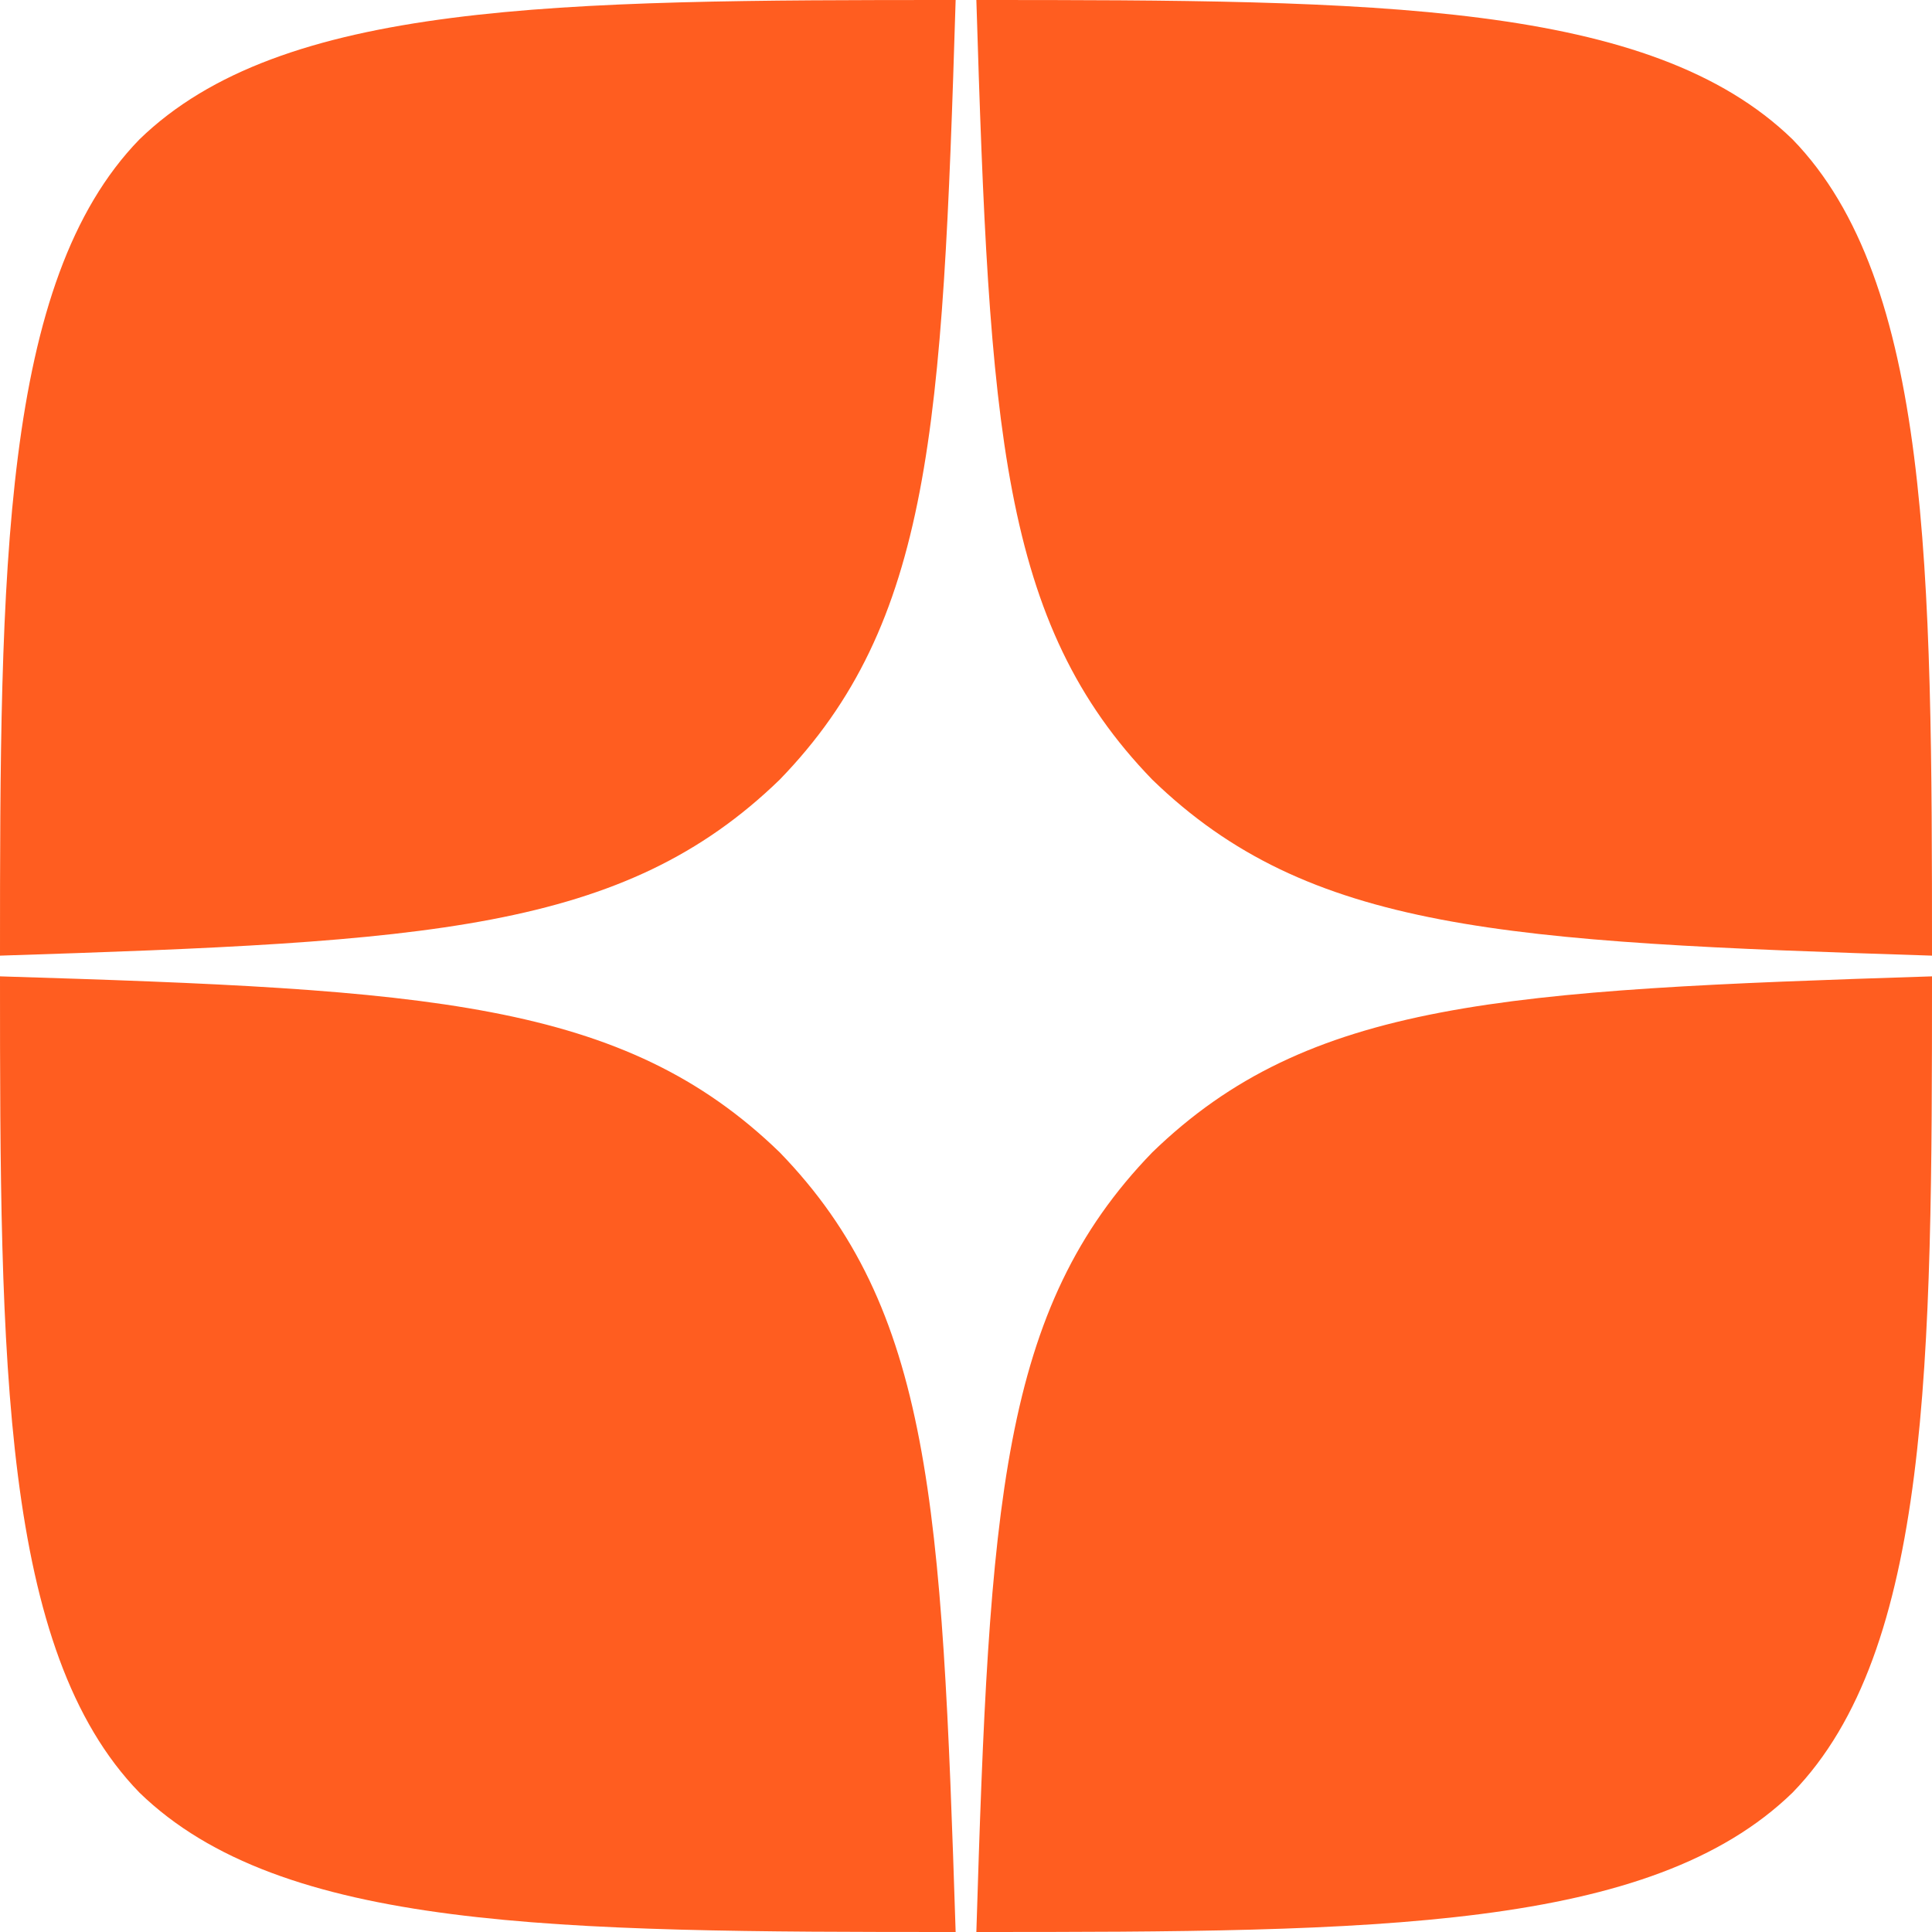
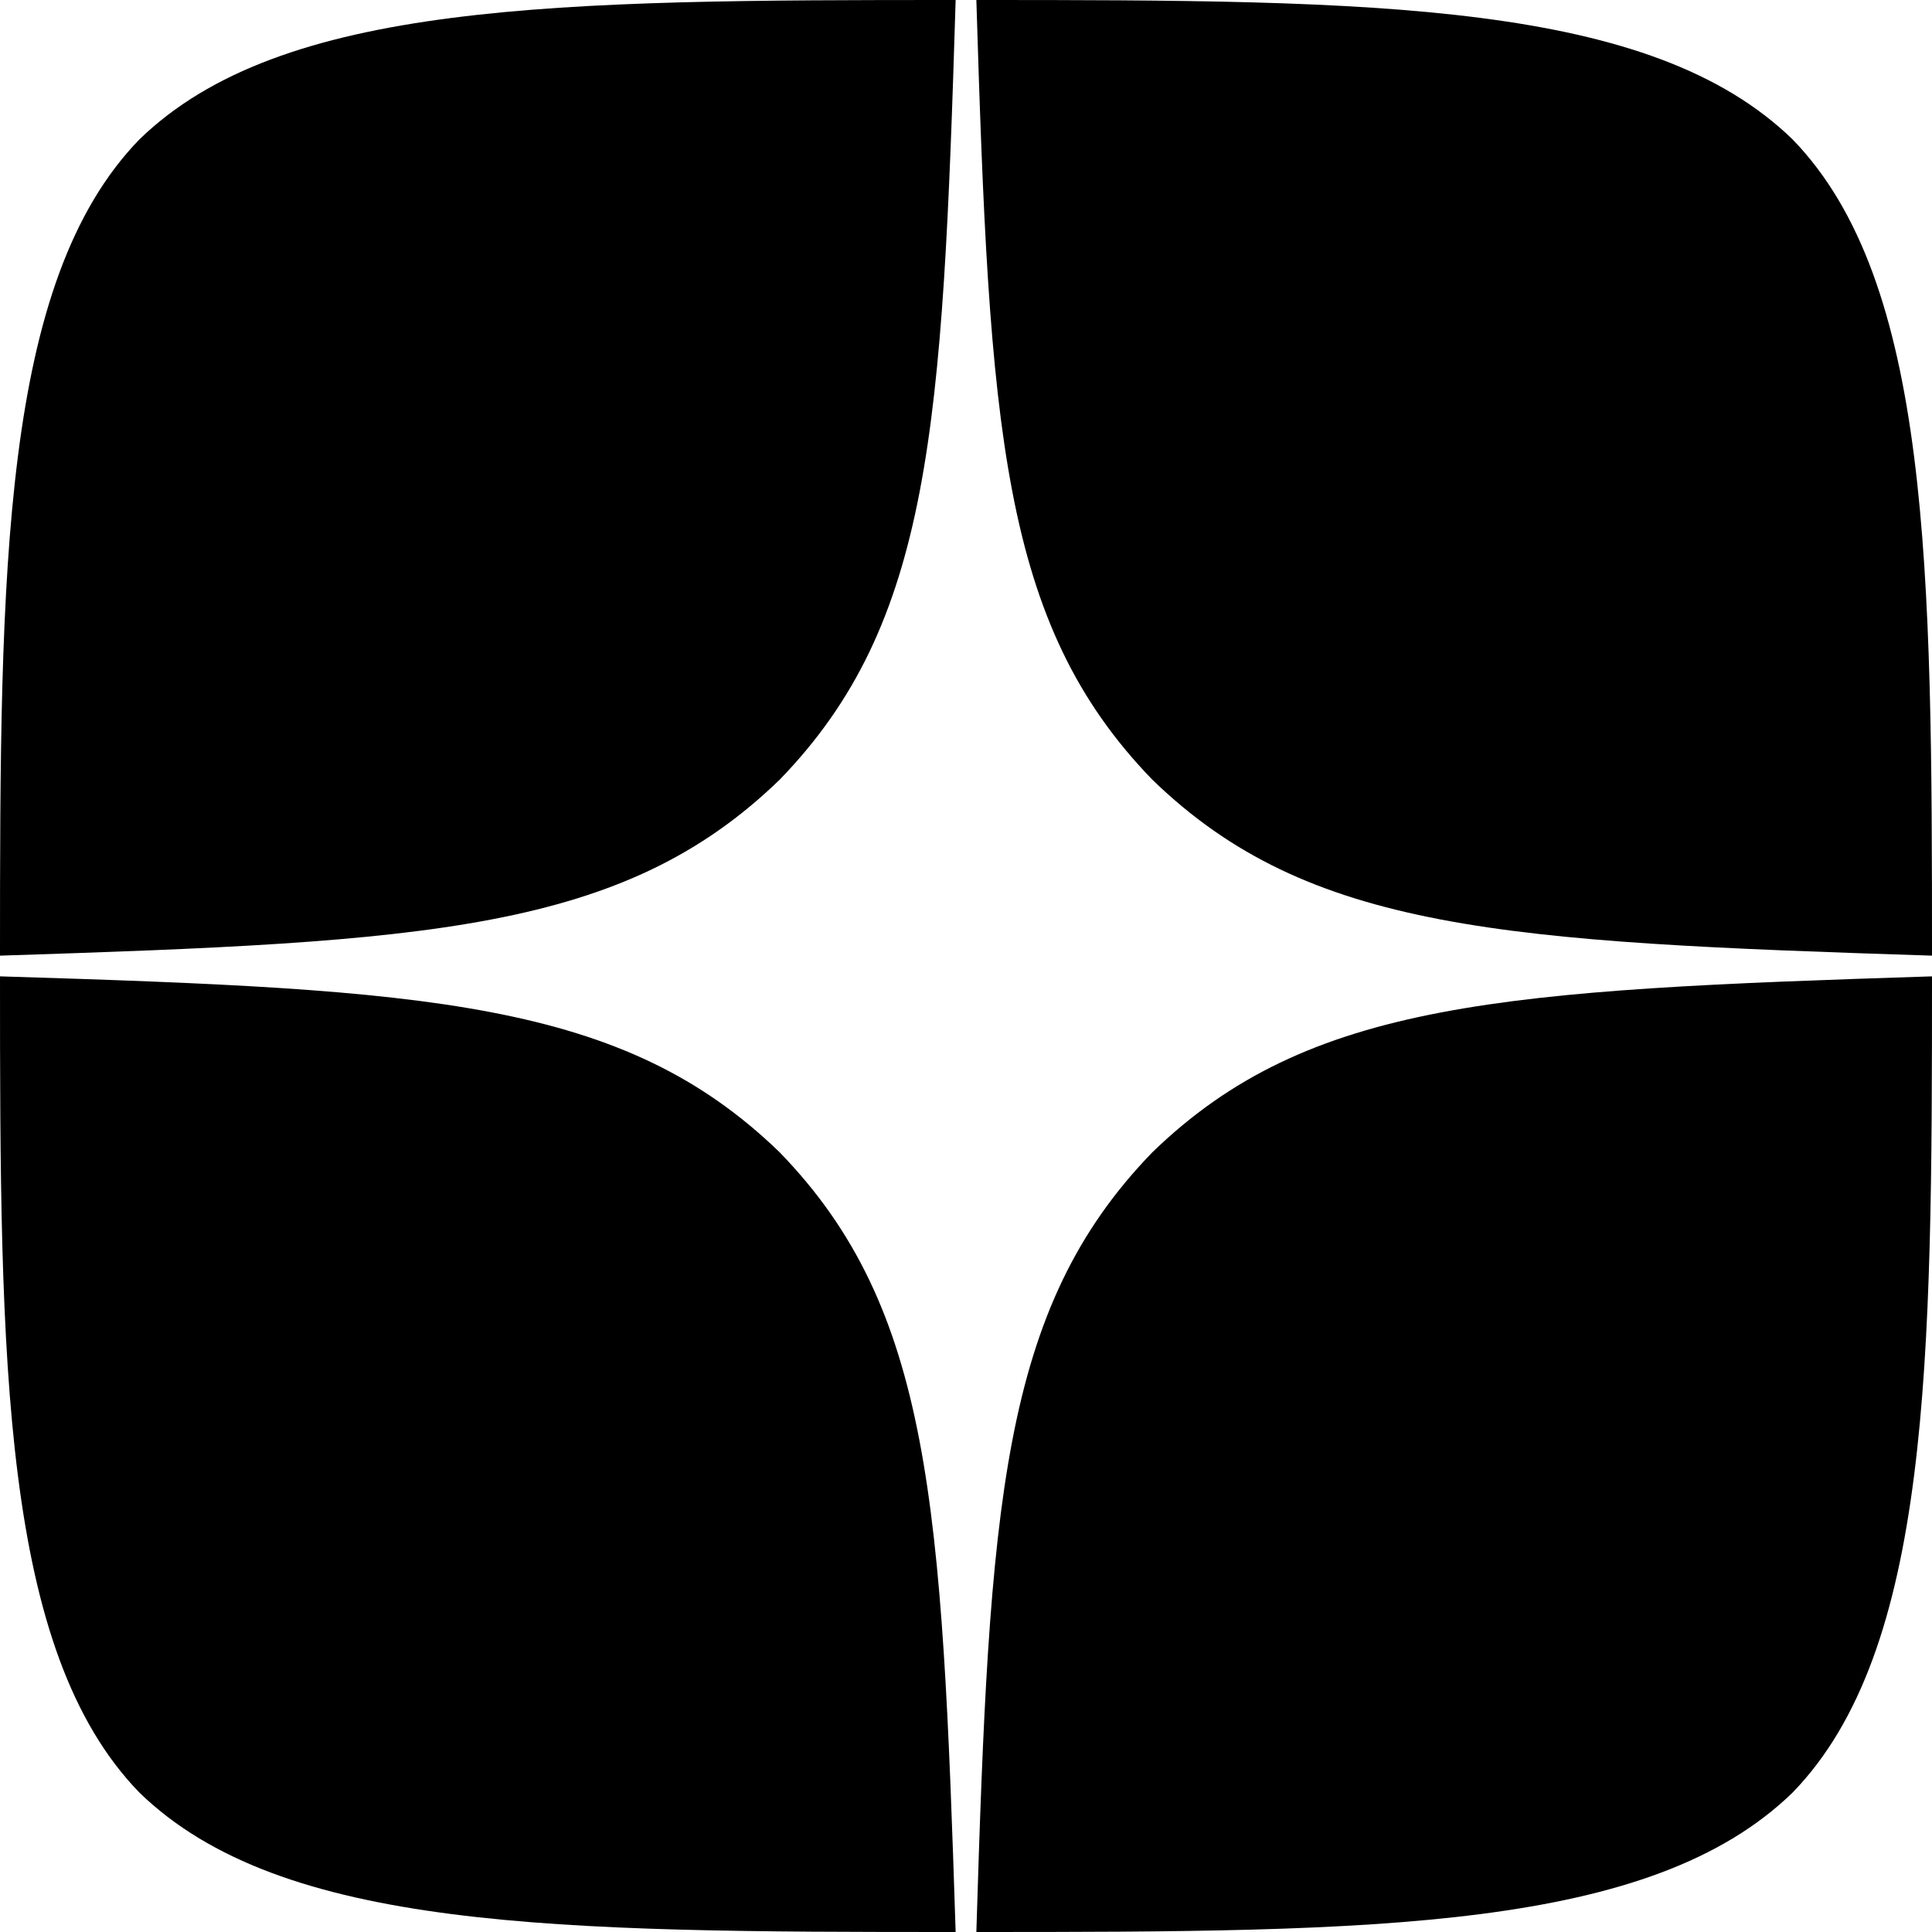
<svg xmlns="http://www.w3.org/2000/svg" width="25" height="25" viewBox="0 0 25 25" fill="none">
-   <path d="M14.911 14.911C12.946 16.938 12.804 19.464 12.634 25C17.795 25 21.357 24.982 23.196 23.196C24.982 21.357 25 17.625 25 12.634C19.464 12.812 16.938 12.946 14.911 14.911ZM0 12.634C0 17.625 0.018 21.357 1.804 23.196C3.643 24.982 7.205 25 12.366 25C12.188 19.464 12.054 16.938 10.089 14.911C8.062 12.946 5.536 12.804 0 12.634ZM12.366 0C7.214 0 3.643 0.018 1.804 1.804C0.018 3.643 0 7.375 0 12.366C5.536 12.188 8.062 12.054 10.089 10.089C12.054 8.062 12.196 5.536 12.366 0ZM14.911 10.089C12.946 8.062 12.804 5.536 12.634 0C17.795 0 21.357 0.018 23.196 1.804C24.982 3.643 25 7.375 25 12.366C19.464 12.188 16.938 12.054 14.911 10.089Z" fill="#FF5D20" />
+   <path d="M14.911 14.911C12.946 16.938 12.804 19.464 12.634 25C17.795 25 21.357 24.982 23.196 23.196C24.982 21.357 25 17.625 25 12.634C19.464 12.812 16.938 12.946 14.911 14.911ZM0 12.634C0 17.625 0.018 21.357 1.804 23.196C3.643 24.982 7.205 25 12.366 25C12.188 19.464 12.054 16.938 10.089 14.911C8.062 12.946 5.536 12.804 0 12.634ZM12.366 0C7.214 0 3.643 0.018 1.804 1.804C0.018 3.643 0 7.375 0 12.366C5.536 12.188 8.062 12.054 10.089 10.089C12.054 8.062 12.196 5.536 12.366 0ZM14.911 10.089C12.946 8.062 12.804 5.536 12.634 0C17.795 0 21.357 0.018 23.196 1.804C24.982 3.643 25 7.375 25 12.366C19.464 12.188 16.938 12.054 14.911 10.089Z" fill="black" />
</svg>
